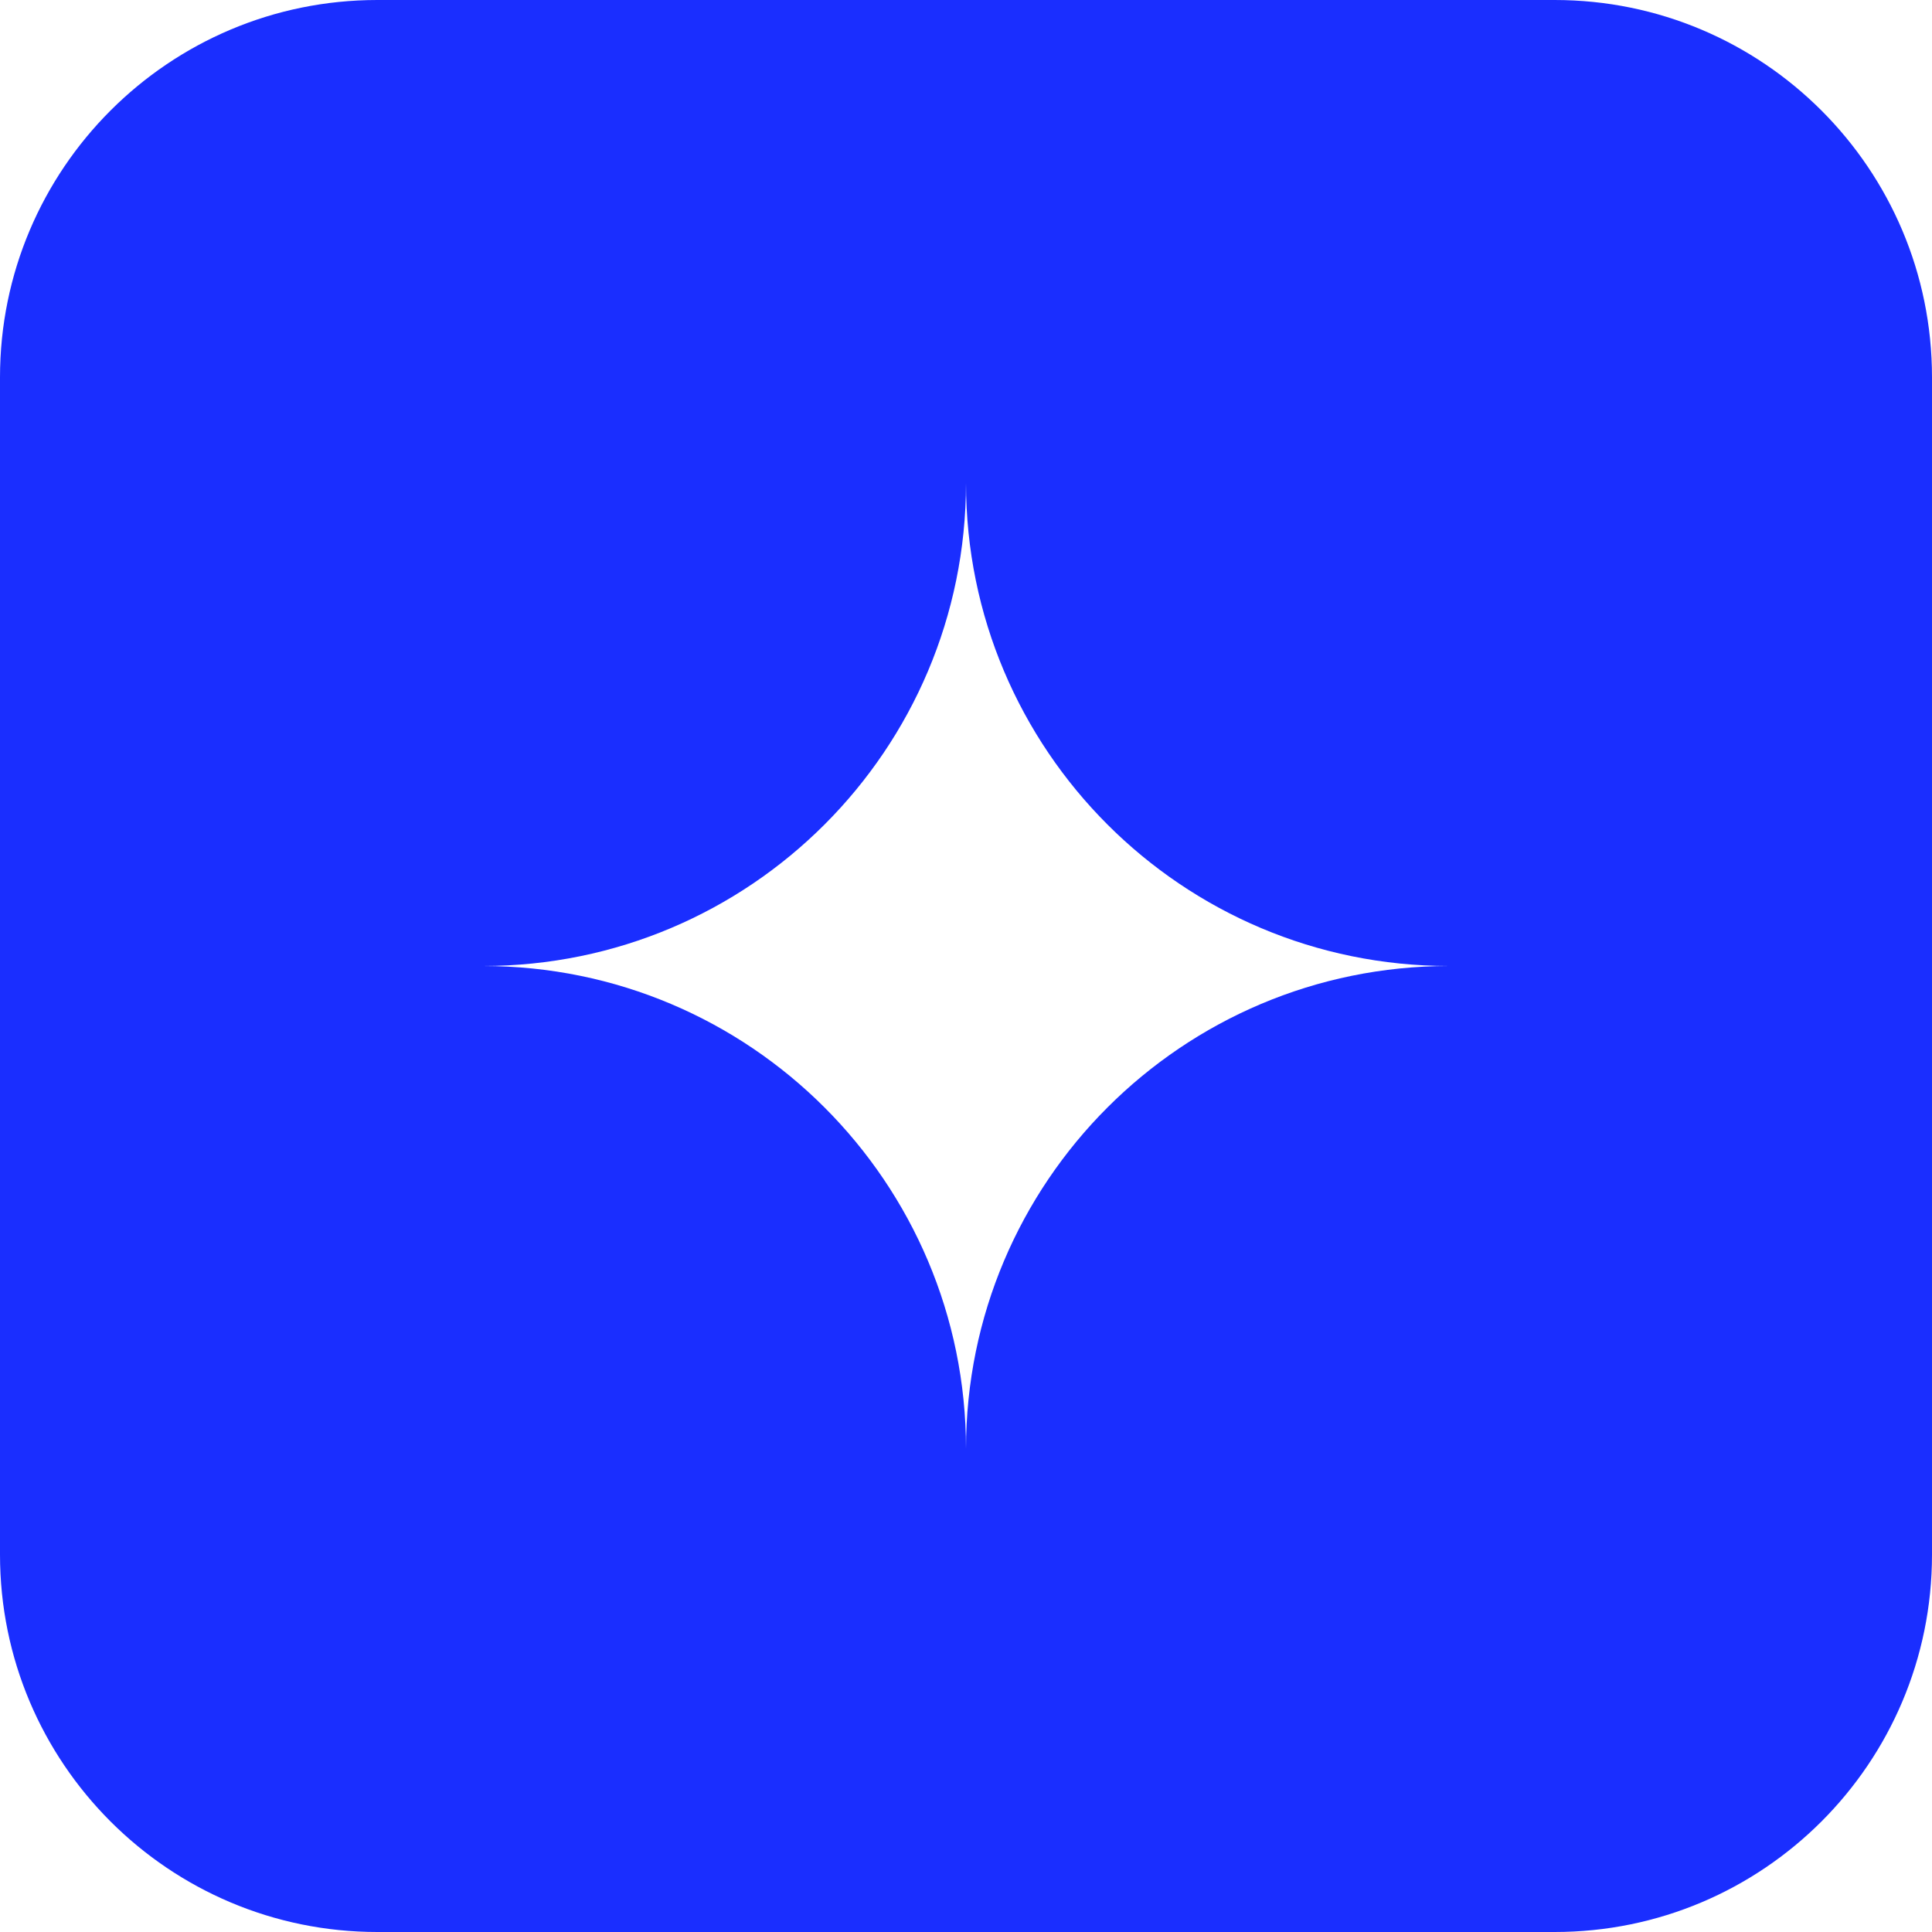
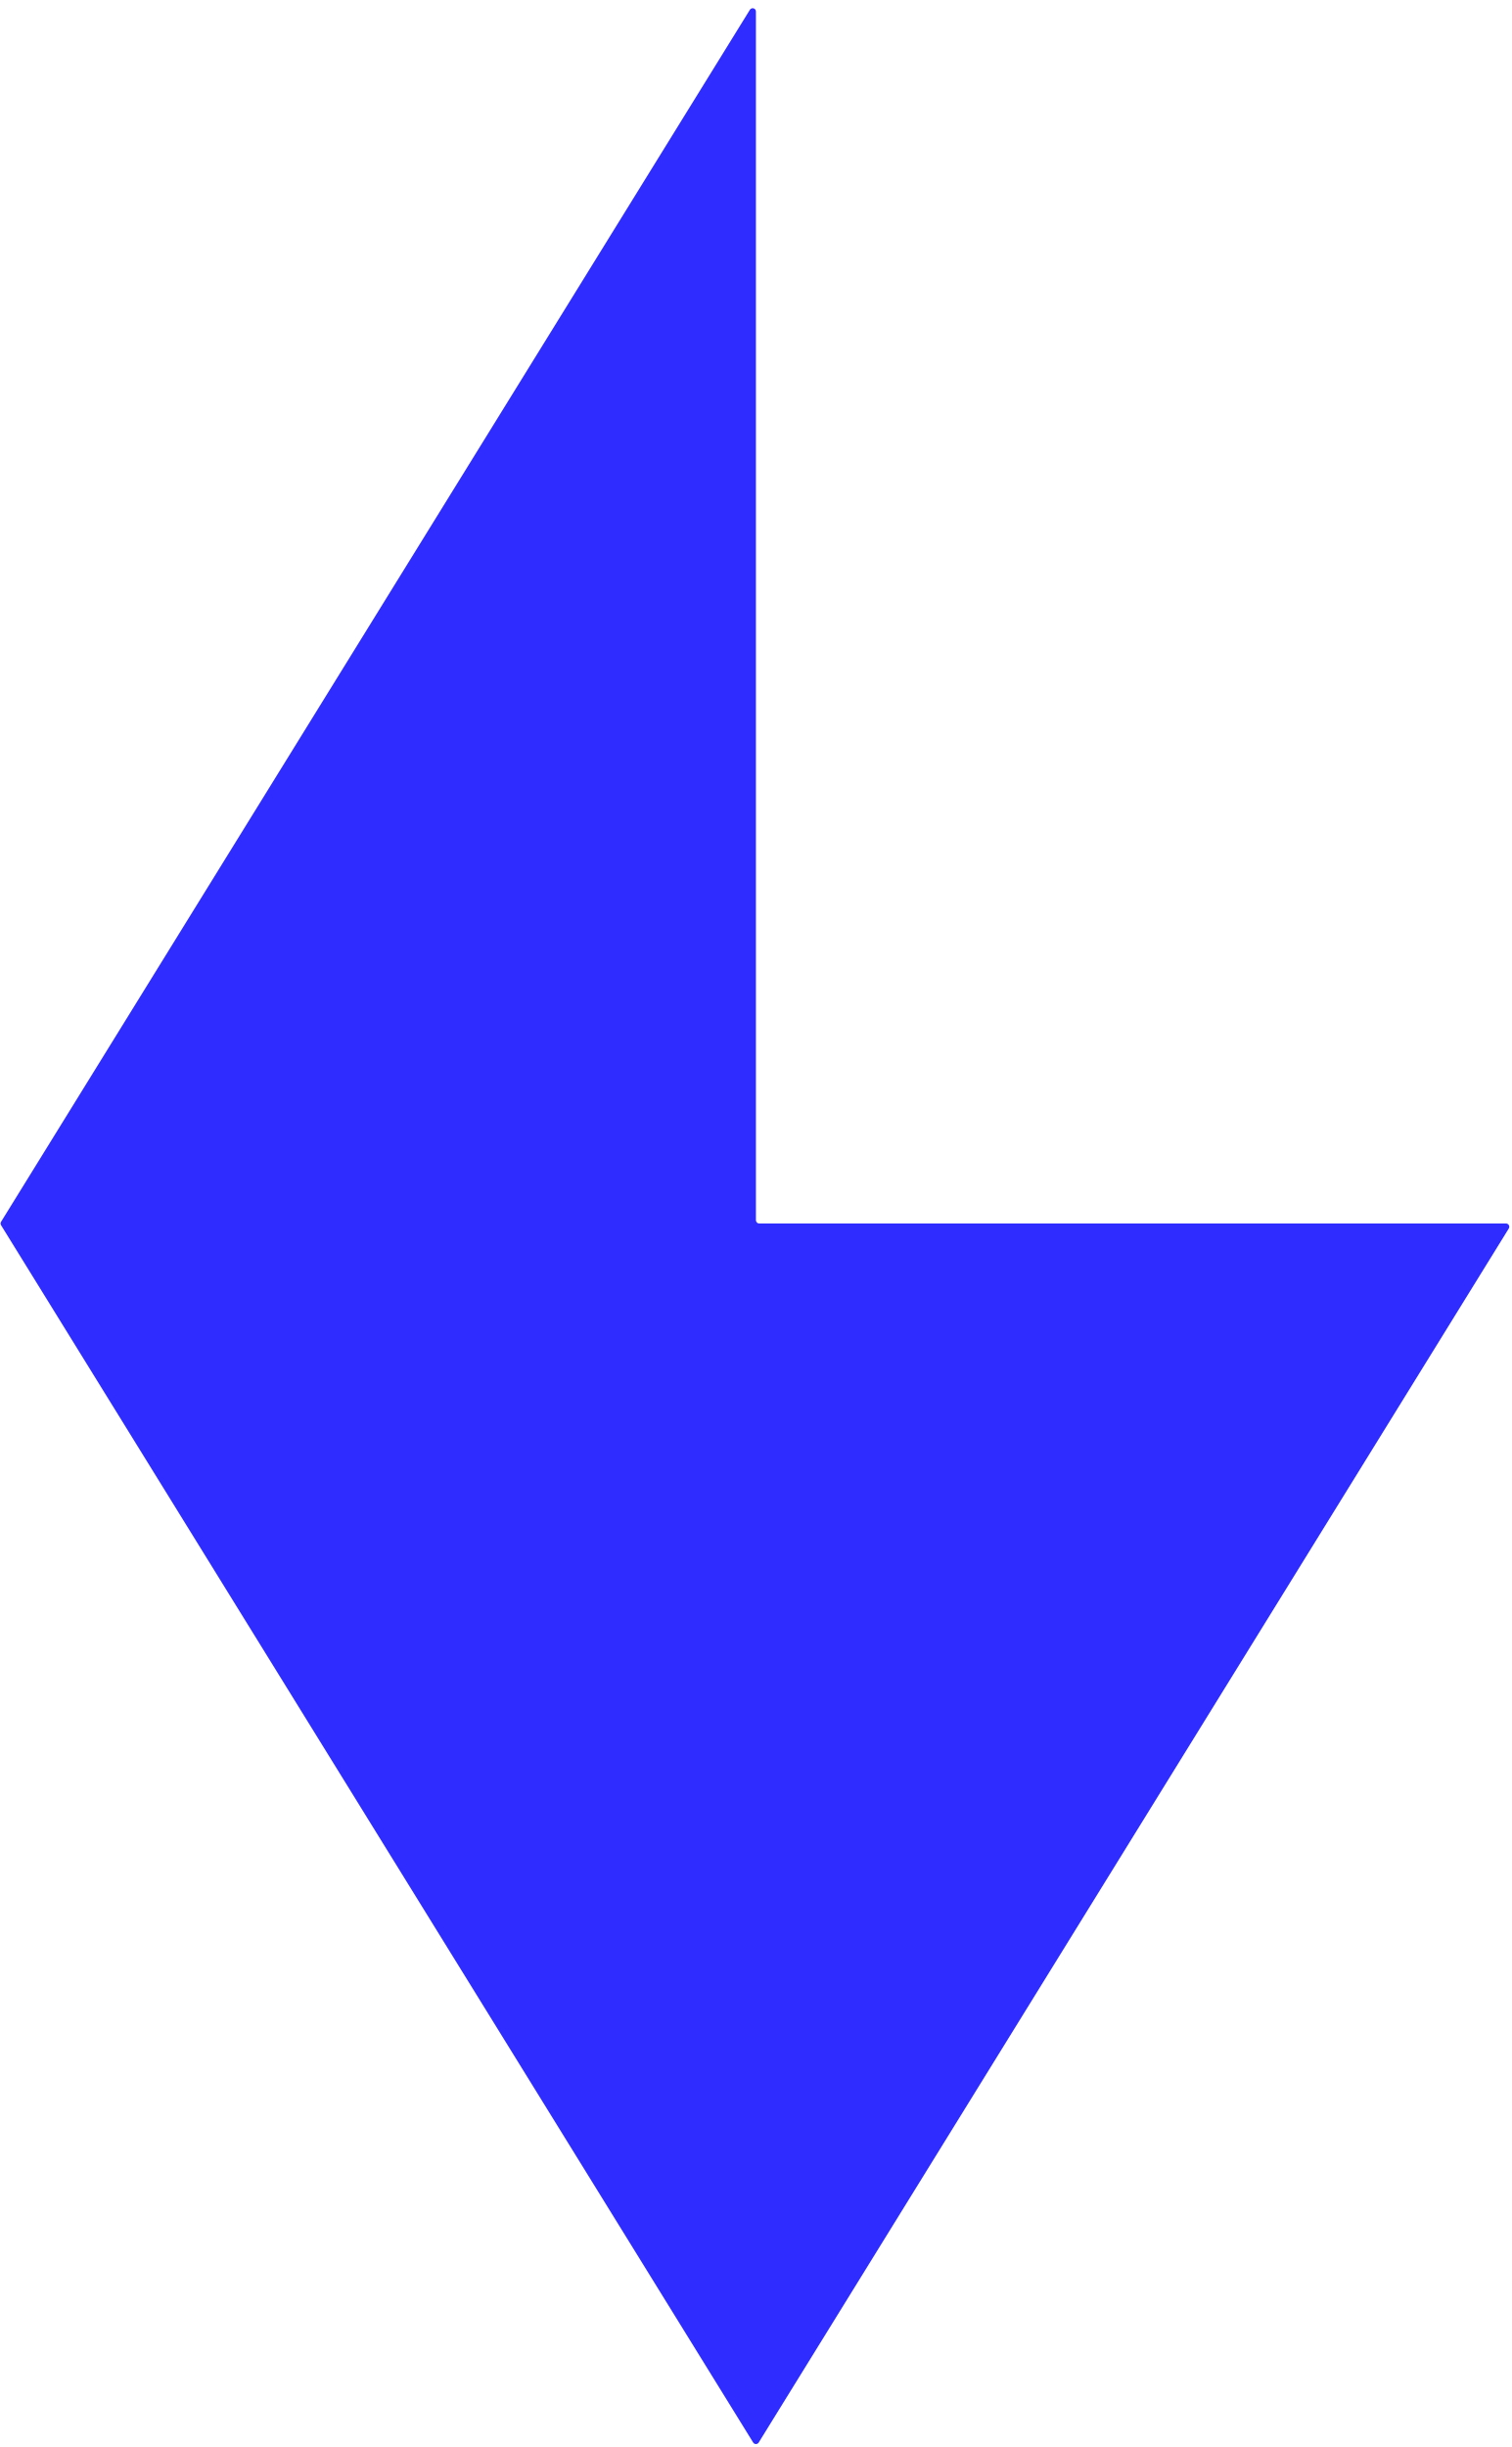
- <svg xmlns="http://www.w3.org/2000/svg" width="100%" height="100%" viewBox="0 0 192 192" version="1.1" xml:space="preserve" style="fill-rule:evenodd;clip-rule:evenodd;stroke-linejoin:round;stroke-miterlimit:2;">
-   <path d="M154.5,0c20.71,0 37.5,16.79 37.5,37.5l0,117c0,20.71 -16.79,37.5 -37.5,37.5l-117,0c-20.71,0 -37.5,-16.79 -37.5,-37.5l0,-117c0,-20.71 16.79,-37.5 37.5,-37.5l117,0Zm-58.5,48c0,26.51 -21.49,48 -48,48c26.51,0 48,21.49 48,48c0,-26.51 21.49,-48 48,-48c-26.51,0 -48,-21.49 -48,-48Z" style="fill:#1a2eff;fill-rule:nonzero;" />
+ <svg xmlns="http://www.w3.org/2000/svg" width="927px" height="1500px" version="1.1" xml:space="preserve" style="fill-rule:evenodd;clip-rule:evenodd;stroke-linejoin:round;stroke-miterlimit:2;">
+   <g transform="matrix(2.822925,0,0,2.636292,-375.8701,-681.5931)">
+     <path d="M297.929,826.479C297.8,826.703 297.572,826.839 297.326,826.839C297.081,826.839 296.853,826.703 296.724,826.479C286.152,808.16 139.974,554.858 133.379,543.432C133.238,543.187 133.238,542.878 133.379,542.634C139.854,531.415 280.889,287.026 296.015,260.814C296.182,260.526 296.507,260.391 296.812,260.483C297.116,260.576 297.326,260.874 297.326,261.213C297.326,289.147 297.326,527.102 297.326,542.274C297.326,542.475 297.401,542.668 297.534,542.811C297.667,542.953 297.847,543.033 298.035,543.033C309.073,543.033 445.588,543.033 460.233,543.033C460.49,543.033 460.727,543.182 460.852,543.422C460.977,543.662 460.971,543.956 460.836,544.19C449.904,563.133 308.327,808.462 297.929,826.479Z" style="fill:rgb(46,44,255);" />
+   </g>
</svg>
